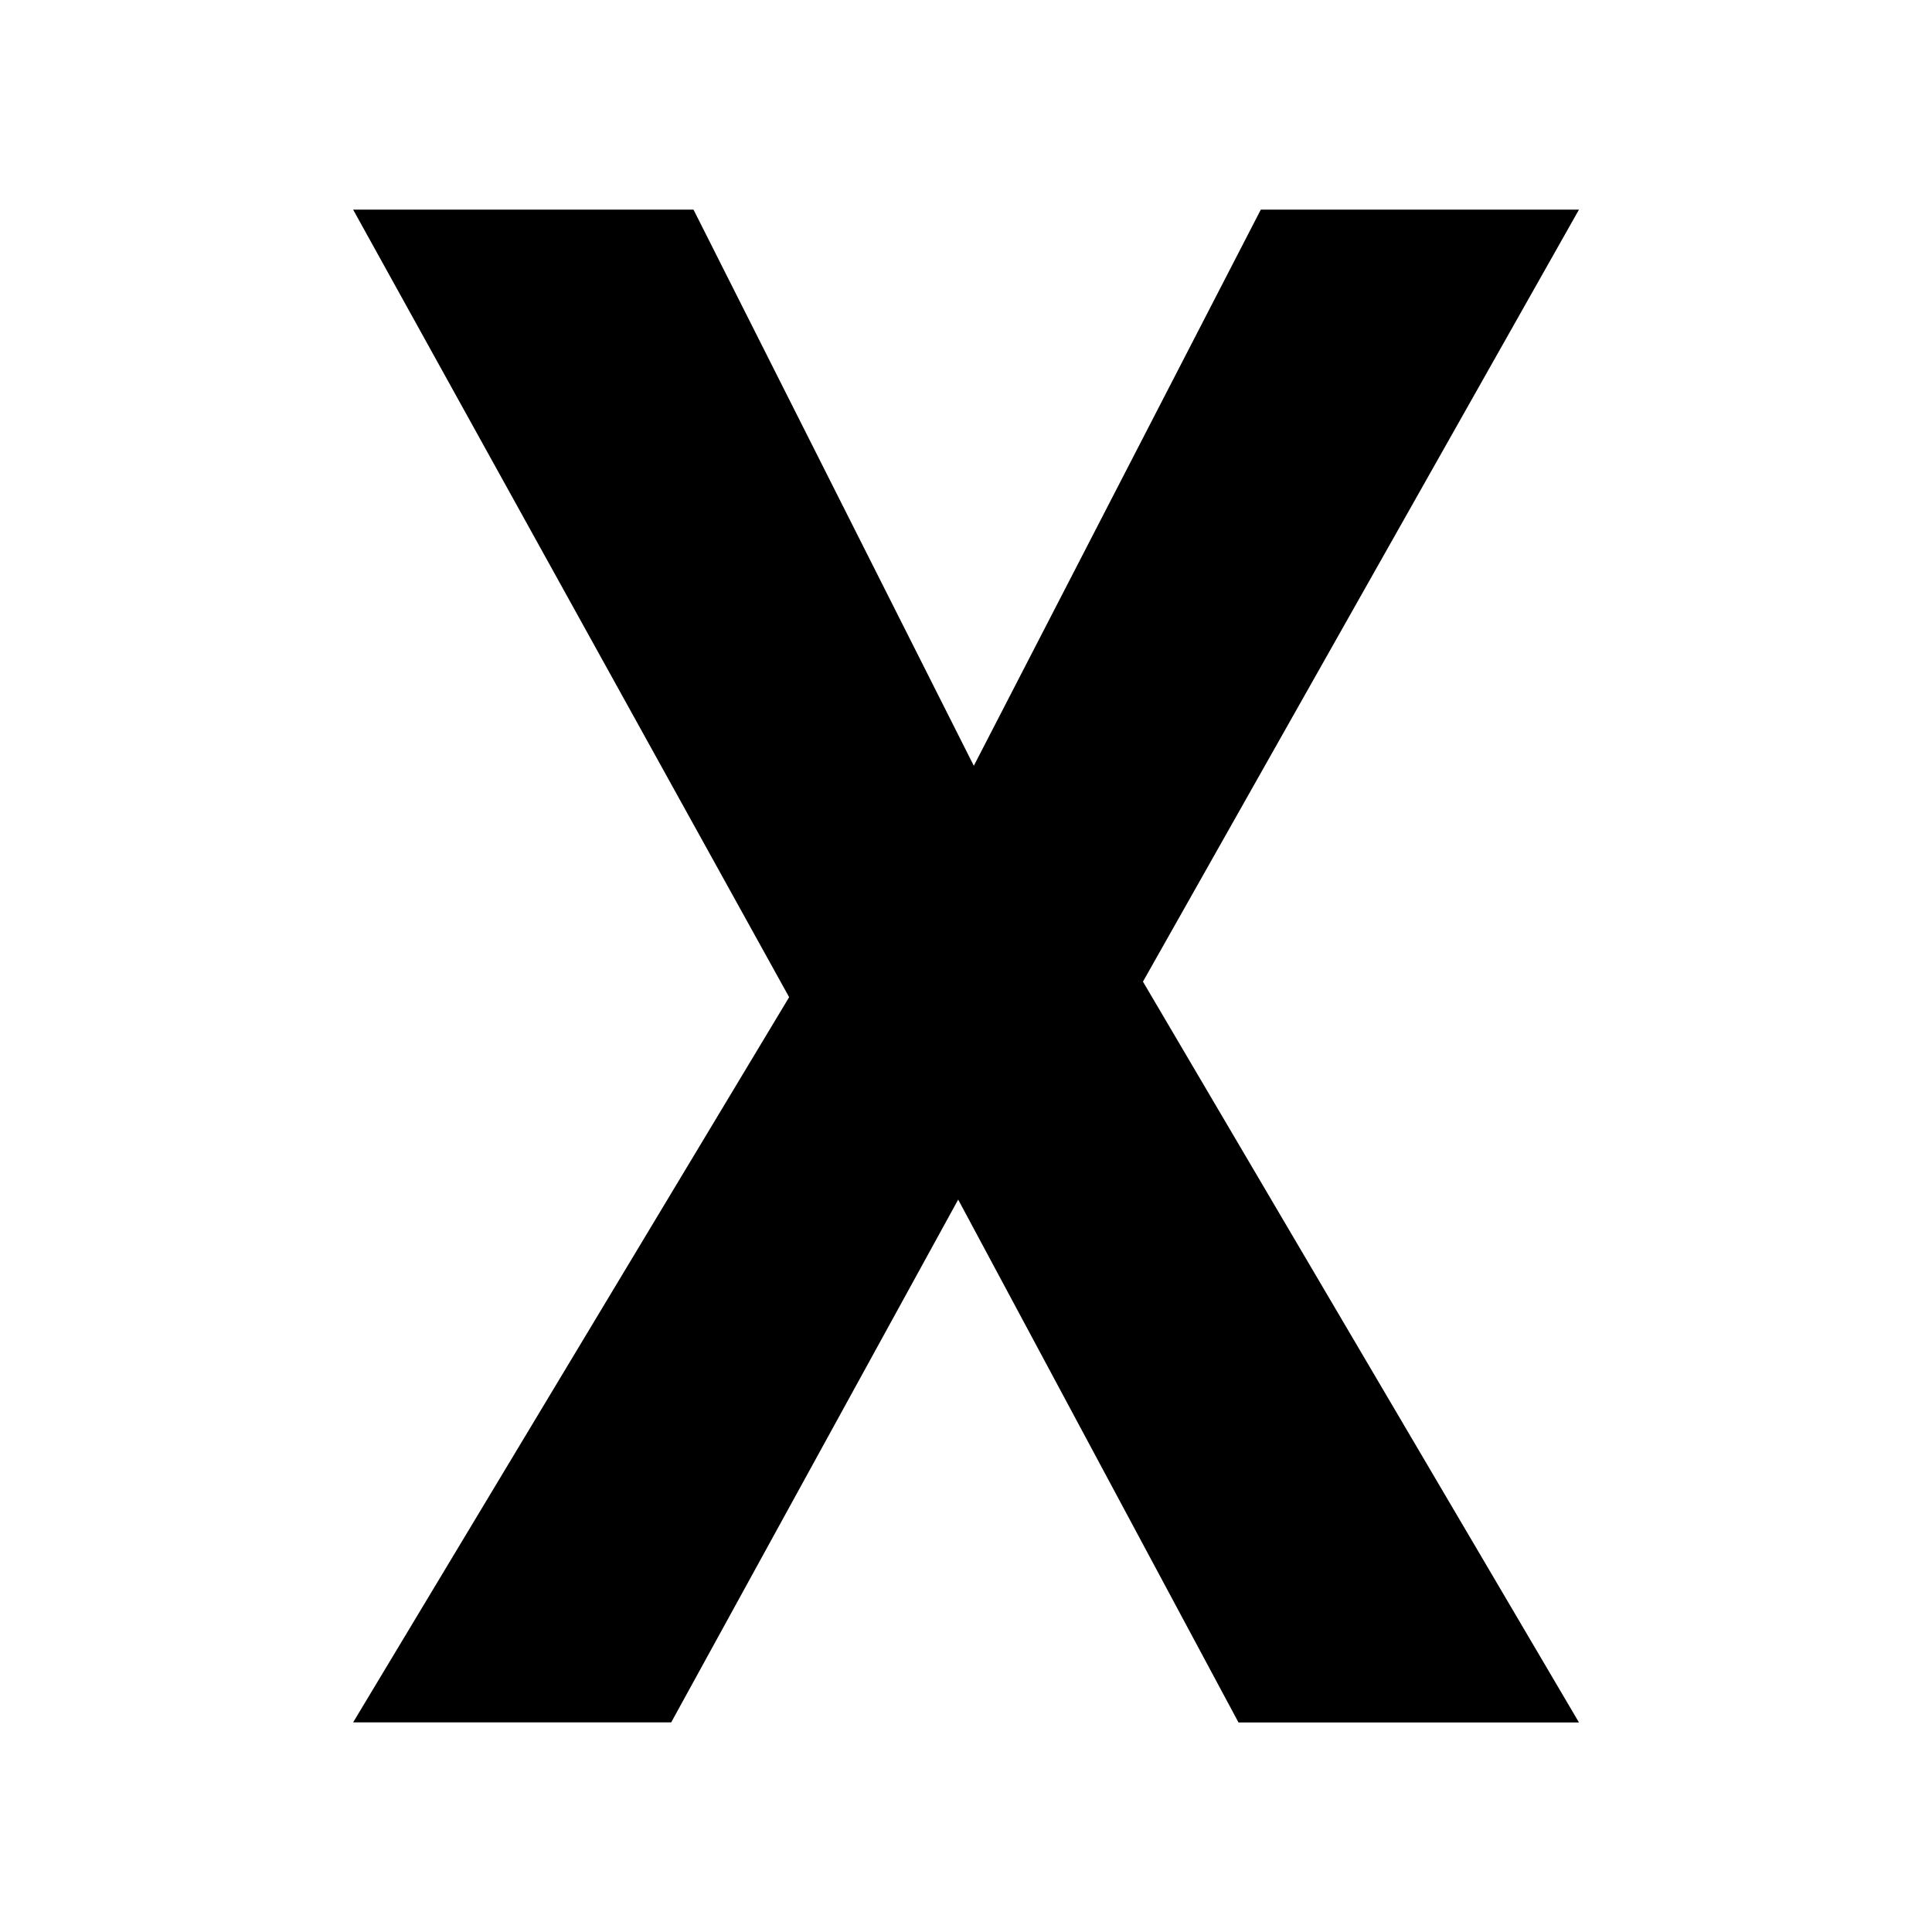
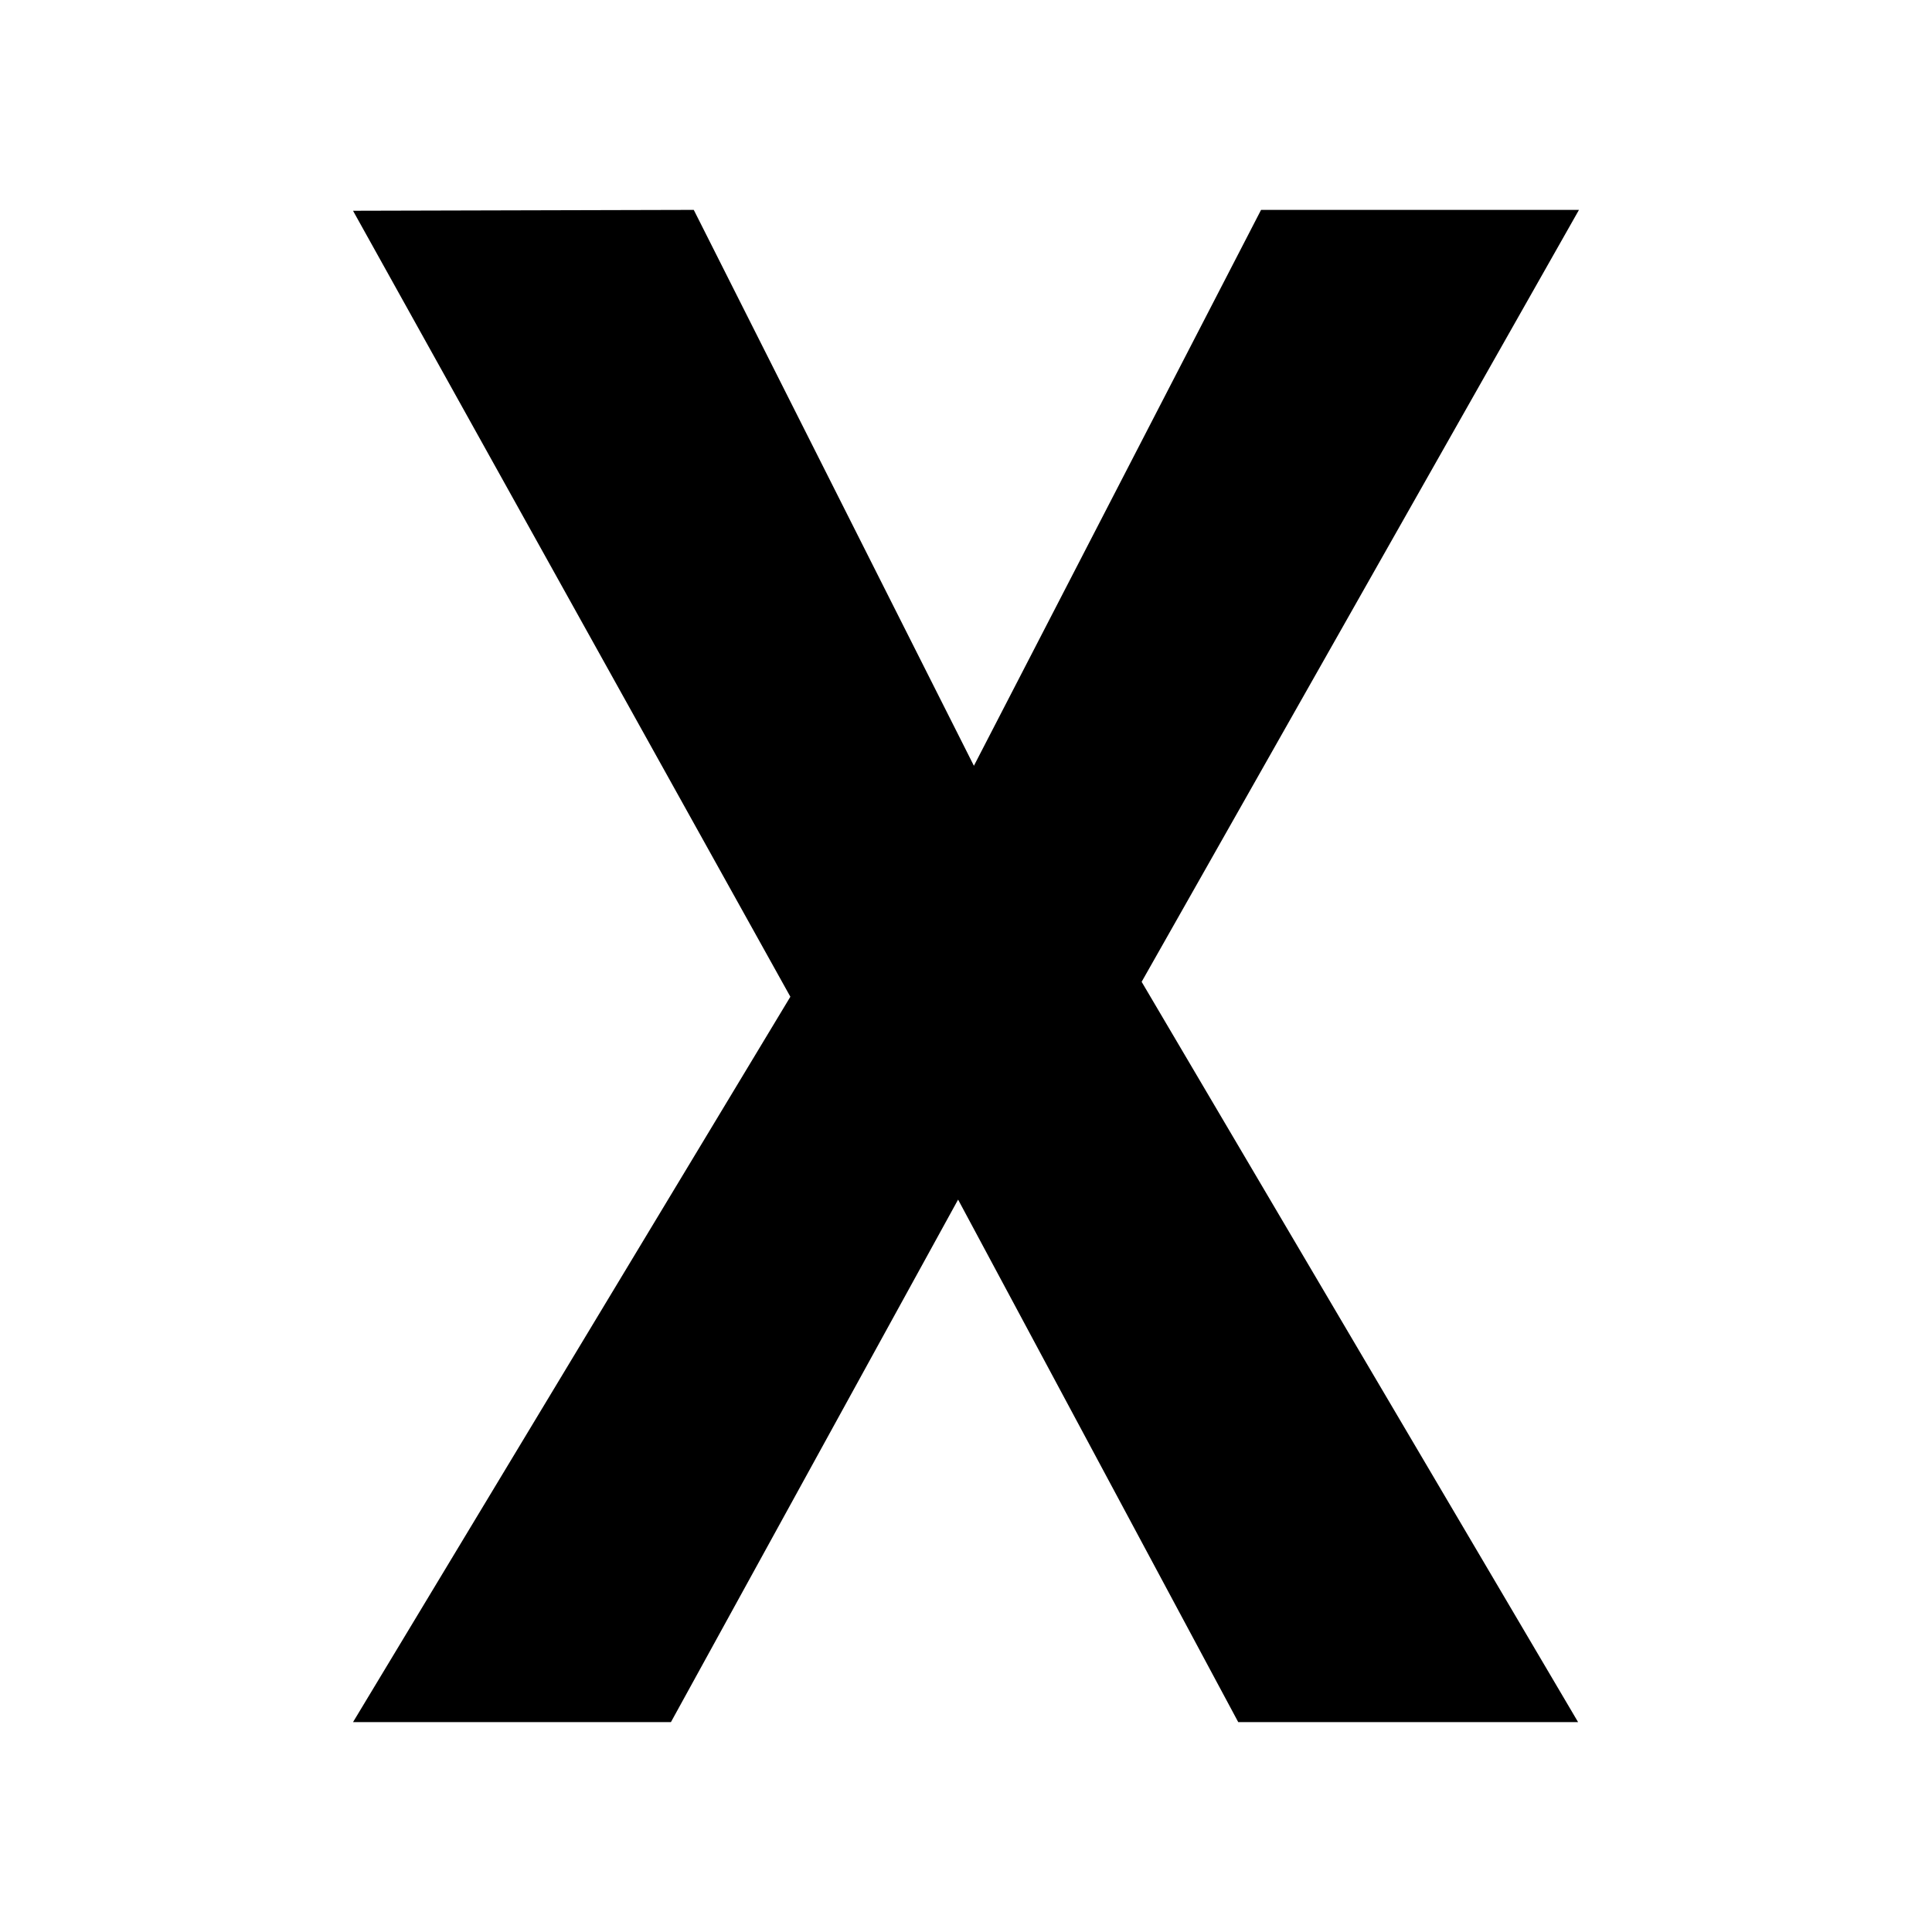
<svg xmlns="http://www.w3.org/2000/svg" width="22" height="22" viewBox="0 0 22 22">
-   <path style="fill:#000" d="m 7.897,2.387 3.192,6.333 3.268,-6.333 h 3.623 l -4.965,8.791 4.965,8.436 H 14.103 L 10.911,13.66 7.643,19.613 H 4.021 L 8.986,11.355 4.021,2.387 Z" />
+   <path d="m7.9 2.39 3.19 6.33 3.27-6.33h3.62L13 11.18l4.97 8.43H14.1l-3.19-5.95-3.27 5.95H4.02L9 11.35 4.02 2.4Z" style="fill:#000" />
</svg>
